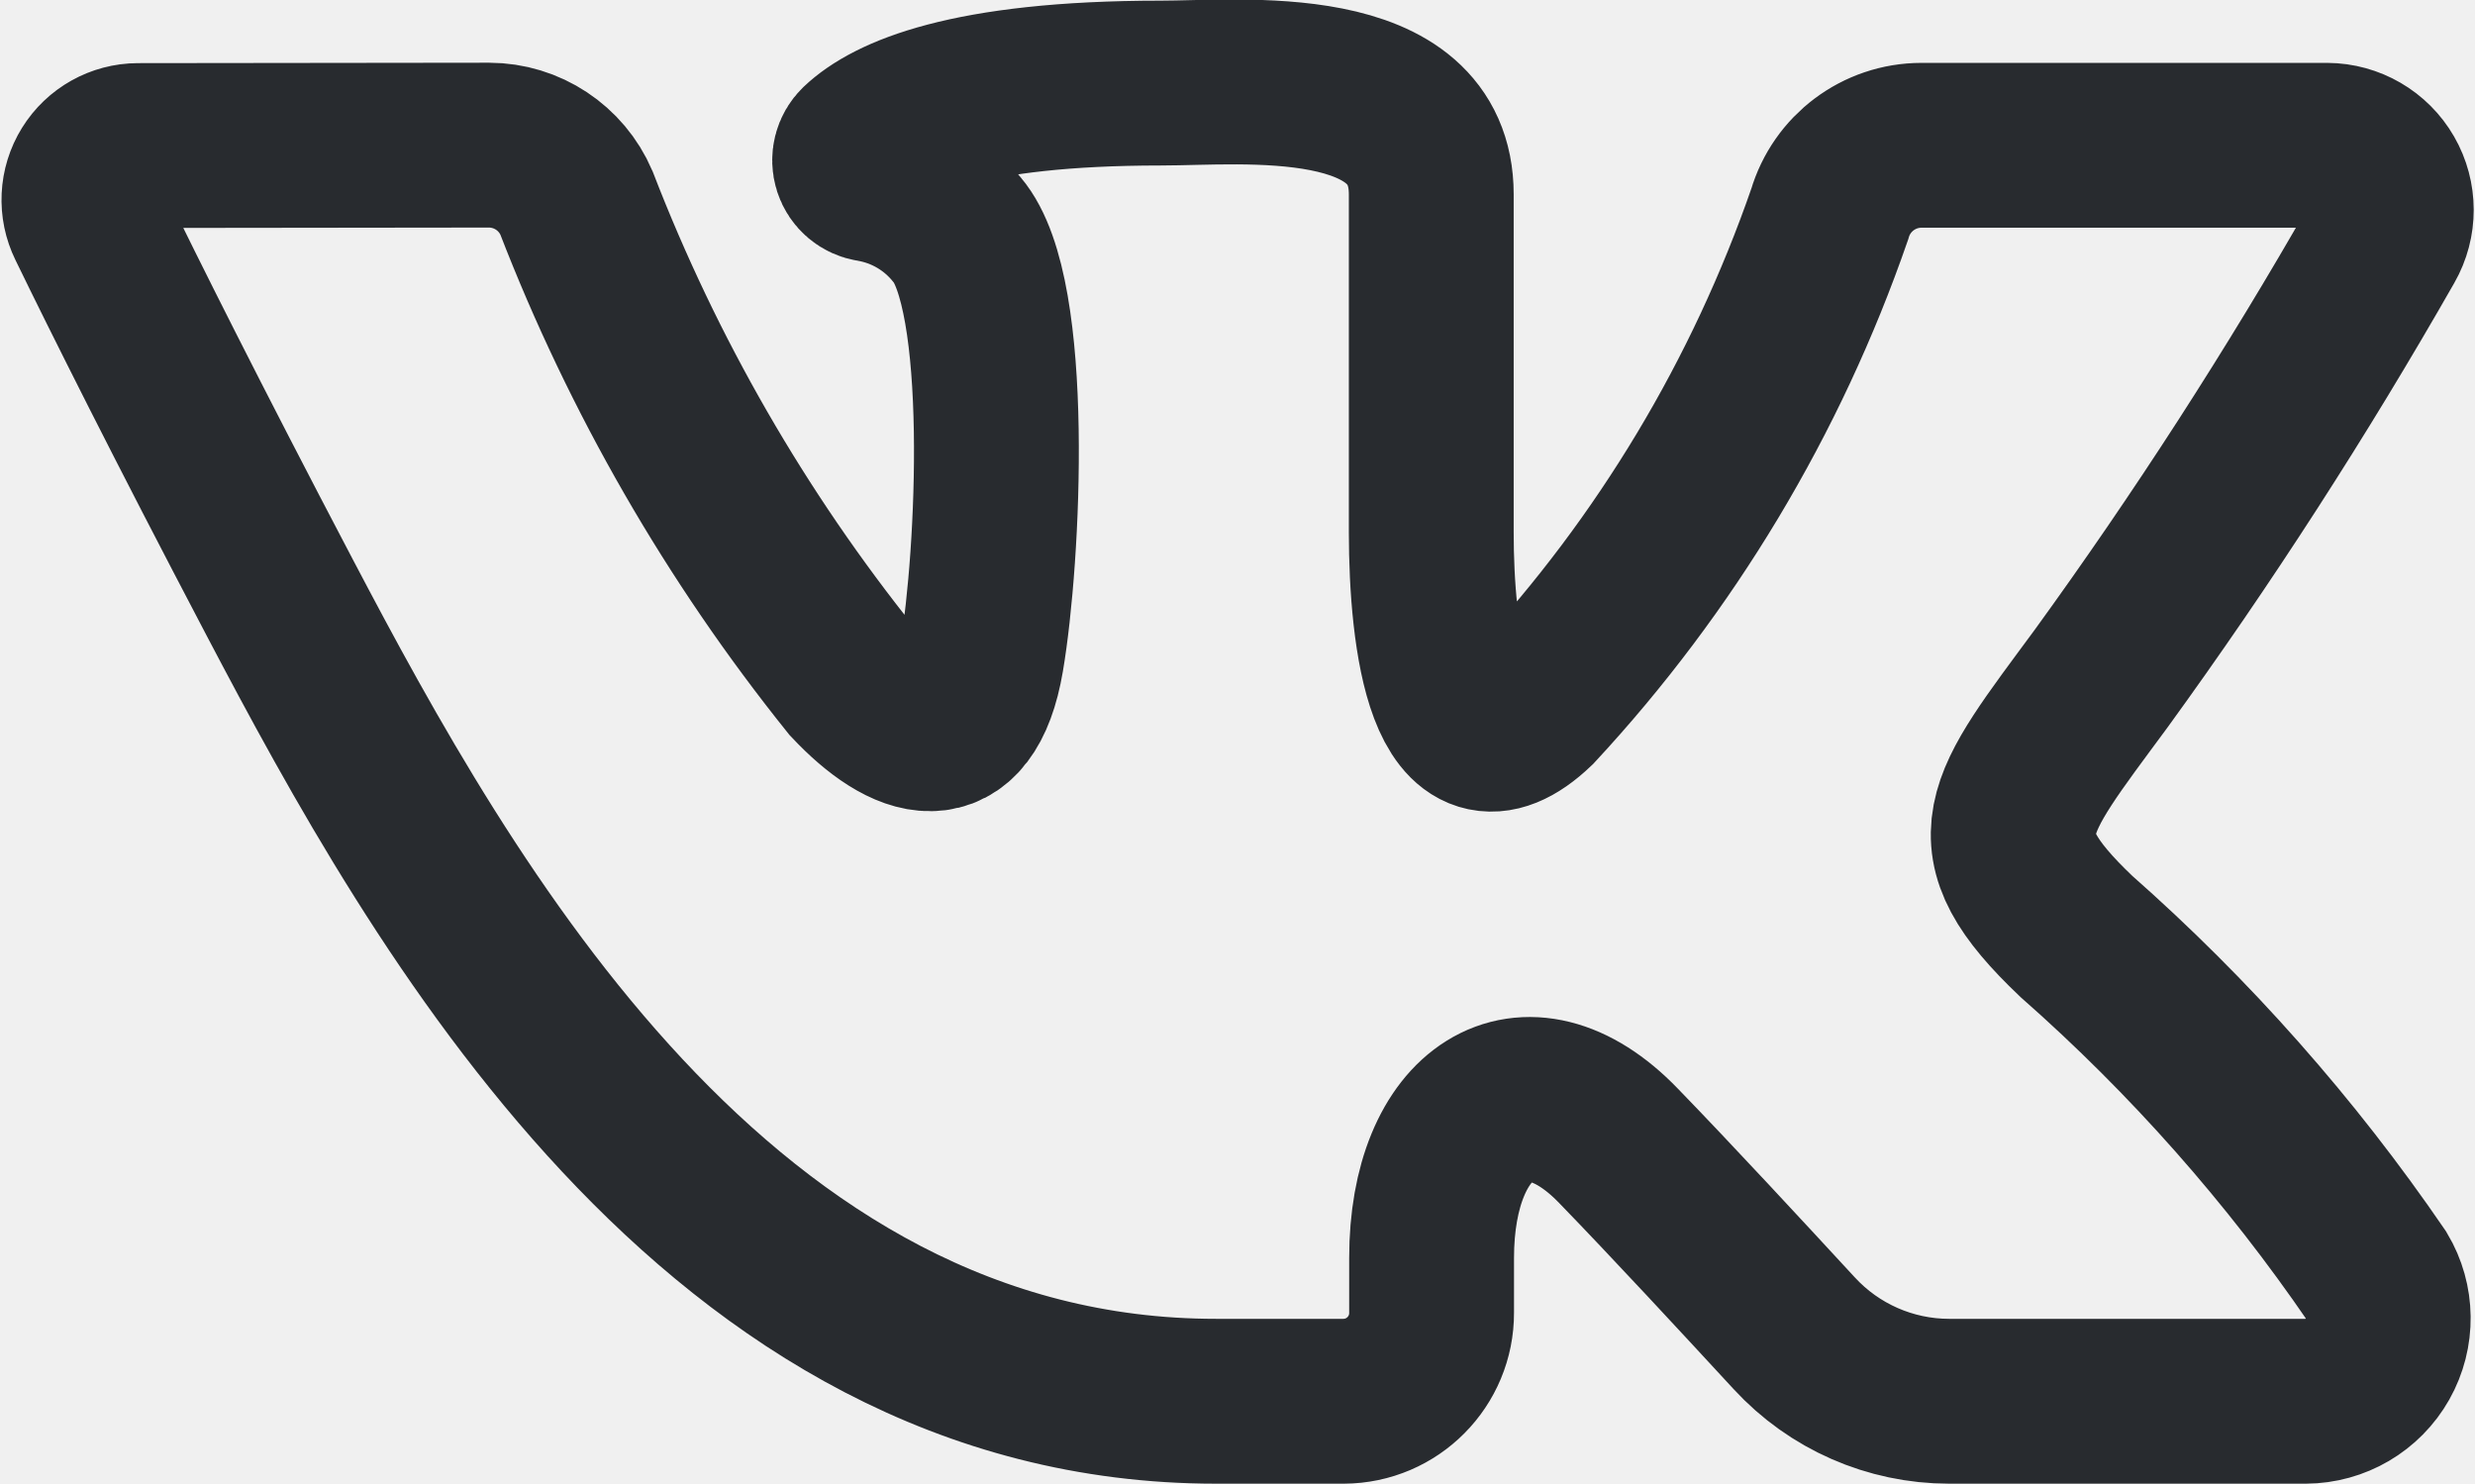
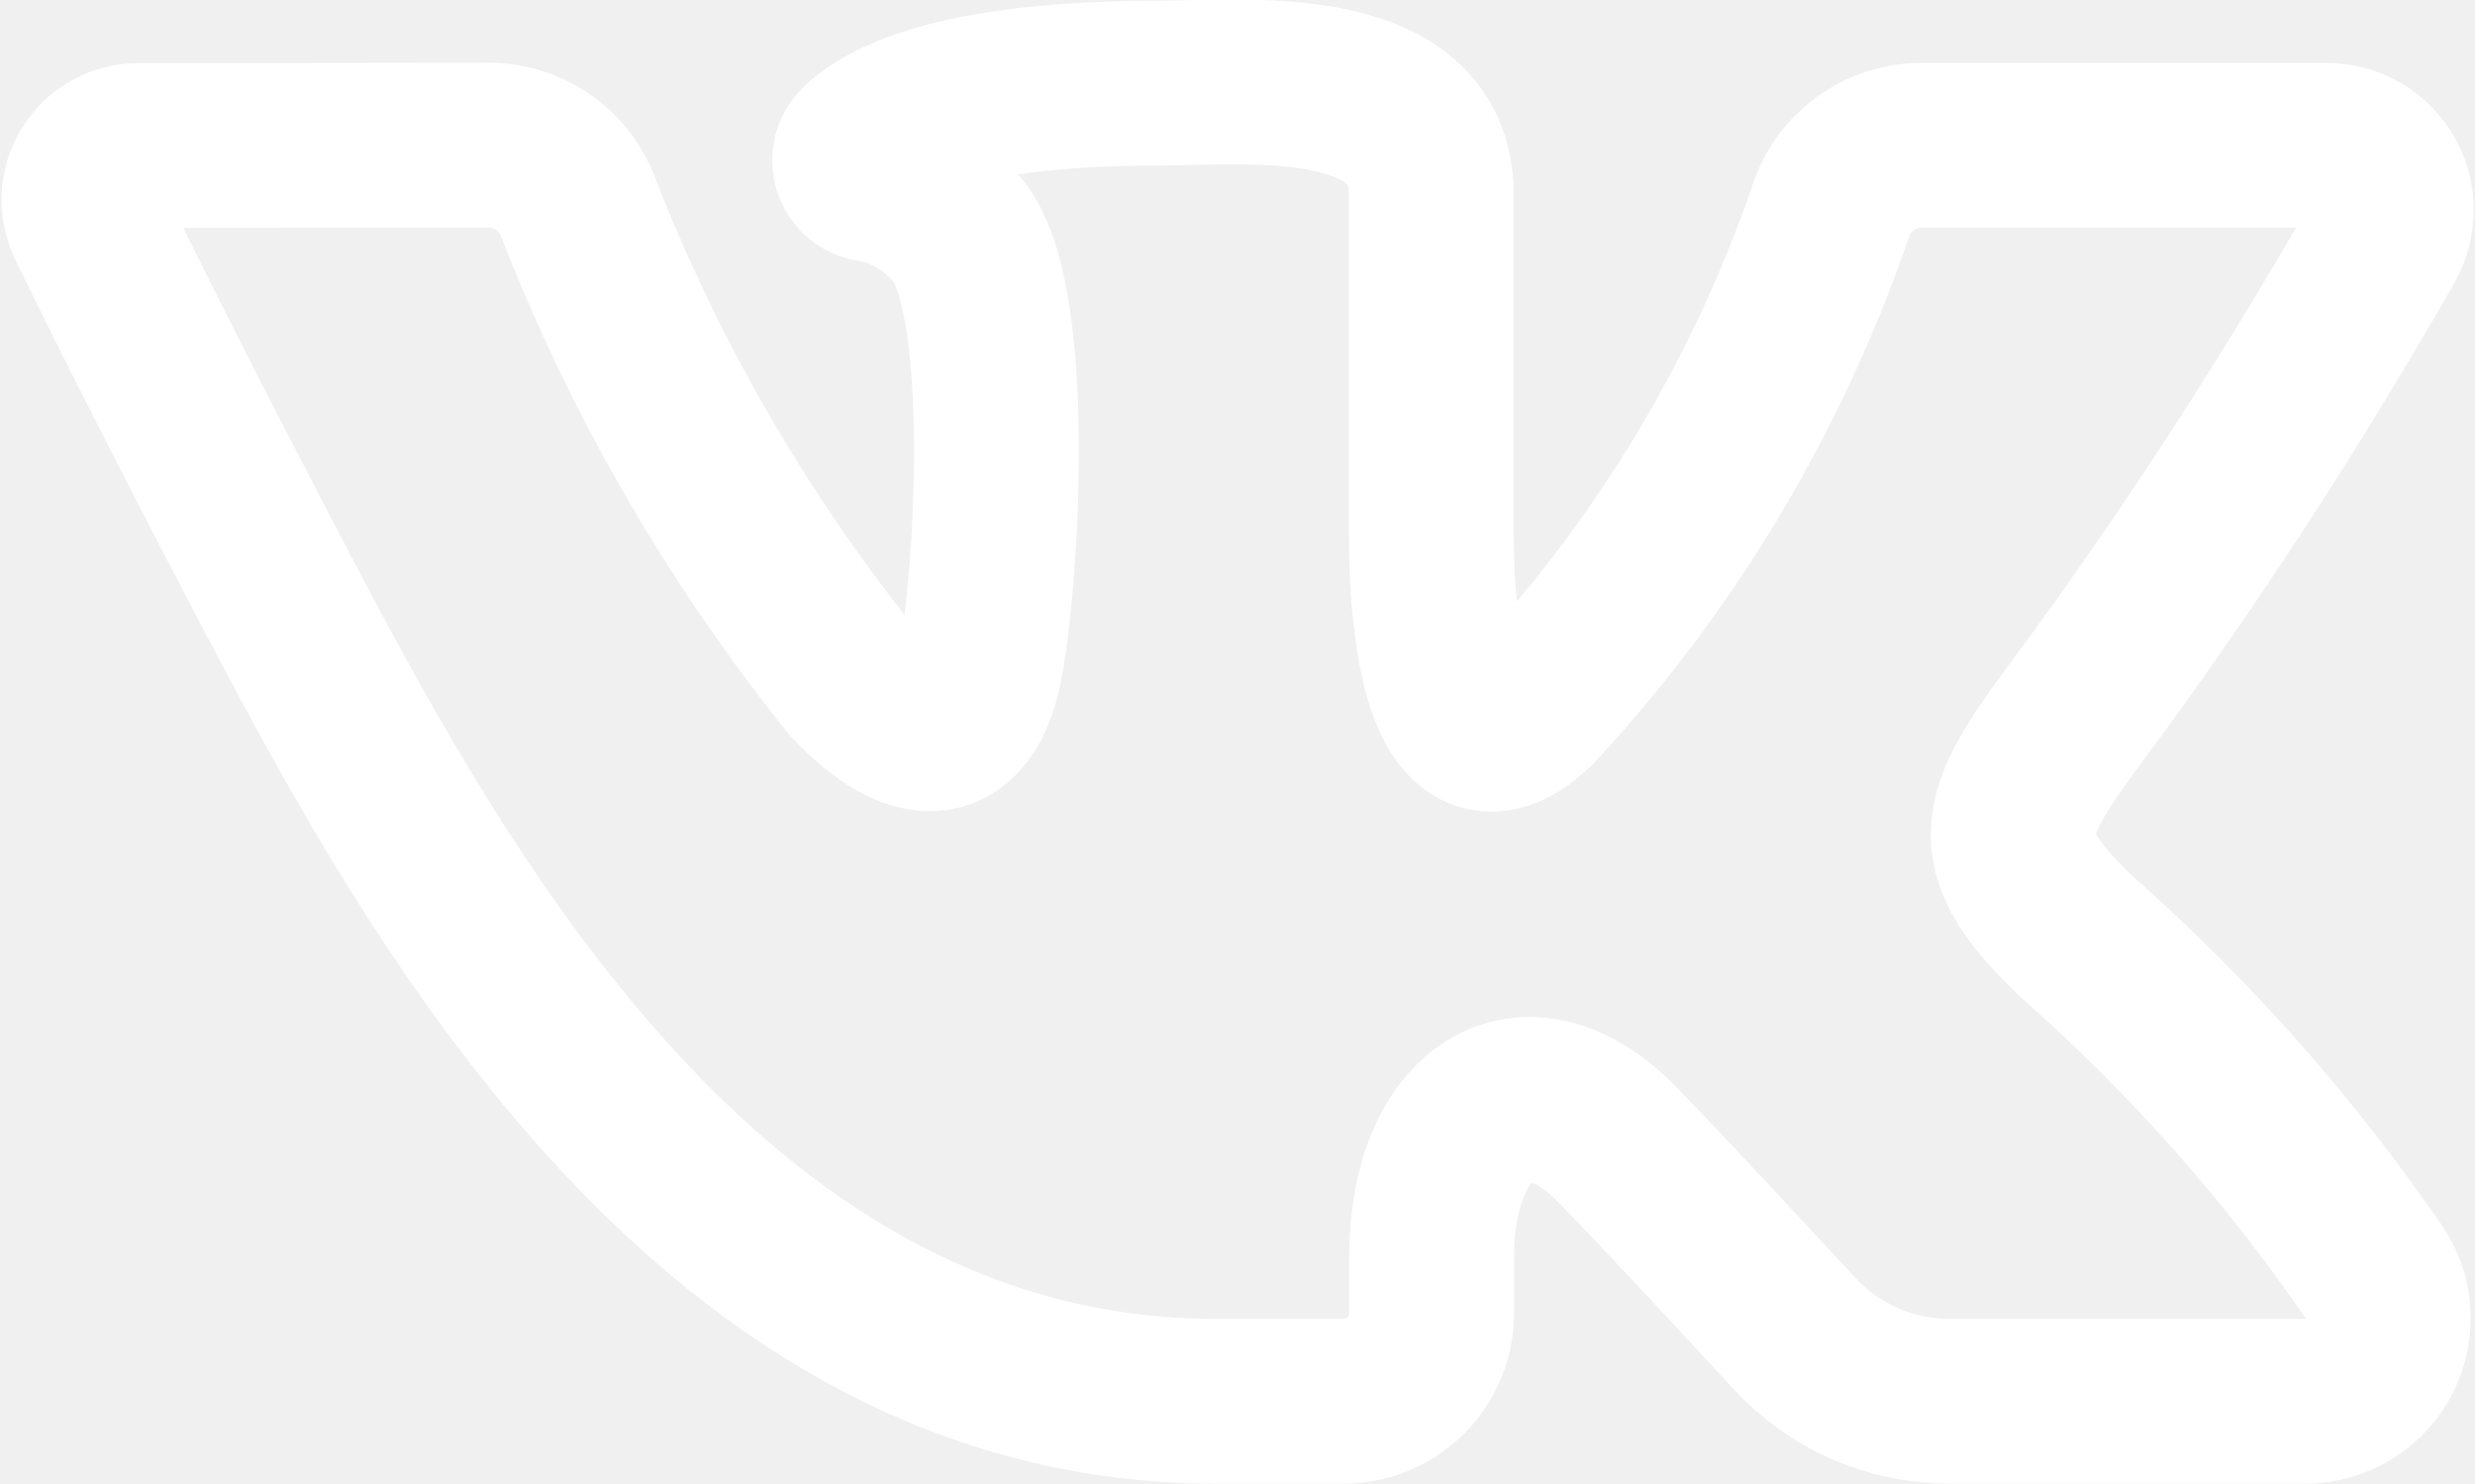
<svg xmlns="http://www.w3.org/2000/svg" width="30.03" height="17.997" viewBox="0 0 30.03 17.997">
-   <path id="vk" d="M805.953,254.191a1.157,1.157,0,0,1,1.06.7,21.846,21.846,0,0,0,3.34,5.8c.658.7,1.368.944,1.576-.28s.364-4.42-.294-5.189a1.694,1.694,0,0,0-1.046-.615.234.234,0,0,1-.129-.4c.357-.338,1.275-.769,3.642-.769.983,0,3.283-.247,3.283,1.351v4.1c0,1.292.229,3.086,1.251,2.109a16.9,16.9,0,0,0,3.584-5.971,1.16,1.16,0,0,1,1.111-.834h4.923a.784.784,0,0,1,.676,1.173,57.656,57.656,0,0,1-3.419,5.3c-1.162,1.576-1.532,1.952-.3,3.125a22.183,22.183,0,0,1,3.643,4.118,1.007,1.007,0,0,1-.86,1.523h-4.326a2.555,2.555,0,0,1-1.879-.825c-.613-.664-1.478-1.6-2.132-2.274-1.13-1.173-2.268-.415-2.268,1.36v.663a1.071,1.071,0,0,1-1.067,1.076h-1.549c-6.035,0-9.389-6-11.359-9.75-1.138-2.167-1.883-3.66-2.309-4.536a.659.659,0,0,1,.588-.95Z" transform="translate(-800.019 -252.43)" fill="none" stroke="#282b2f" stroke-miterlimit="10" stroke-width="2" />
+   <path d="M805.953,254.191a1.157,1.157,0,0,1,1.06.7,21.846,21.846,0,0,0,3.34,5.8c.658.7,1.368.944,1.576-.28s.364-4.42-.294-5.189a1.694,1.694,0,0,0-1.046-.615.234.234,0,0,1-.129-.4c.357-.338,1.275-.769,3.642-.769.983,0,3.283-.247,3.283,1.351v4.1c0,1.292.229,3.086,1.251,2.109a16.9,16.9,0,0,0,3.584-5.971,1.16,1.16,0,0,1,1.111-.834h4.923a.784.784,0,0,1,.676,1.173,57.656,57.656,0,0,1-3.419,5.3c-1.162,1.576-1.532,1.952-.3,3.125a22.183,22.183,0,0,1,3.643,4.118,1.007,1.007,0,0,1-.86,1.523h-4.326a2.555,2.555,0,0,1-1.879-.825c-.613-.664-1.478-1.6-2.132-2.274-1.13-1.173-2.268-.415-2.268,1.36v.663a1.071,1.071,0,0,1-1.067,1.076h-1.549c-6.035,0-9.389-6-11.359-9.75-1.138-2.167-1.883-3.66-2.309-4.536a.659.659,0,0,1,.588-.95Z" transform="translate(-800.019 -252.43)" fill="none" stroke="#fff" stroke-miterlimit="10" stroke-width="2" />
</svg>
